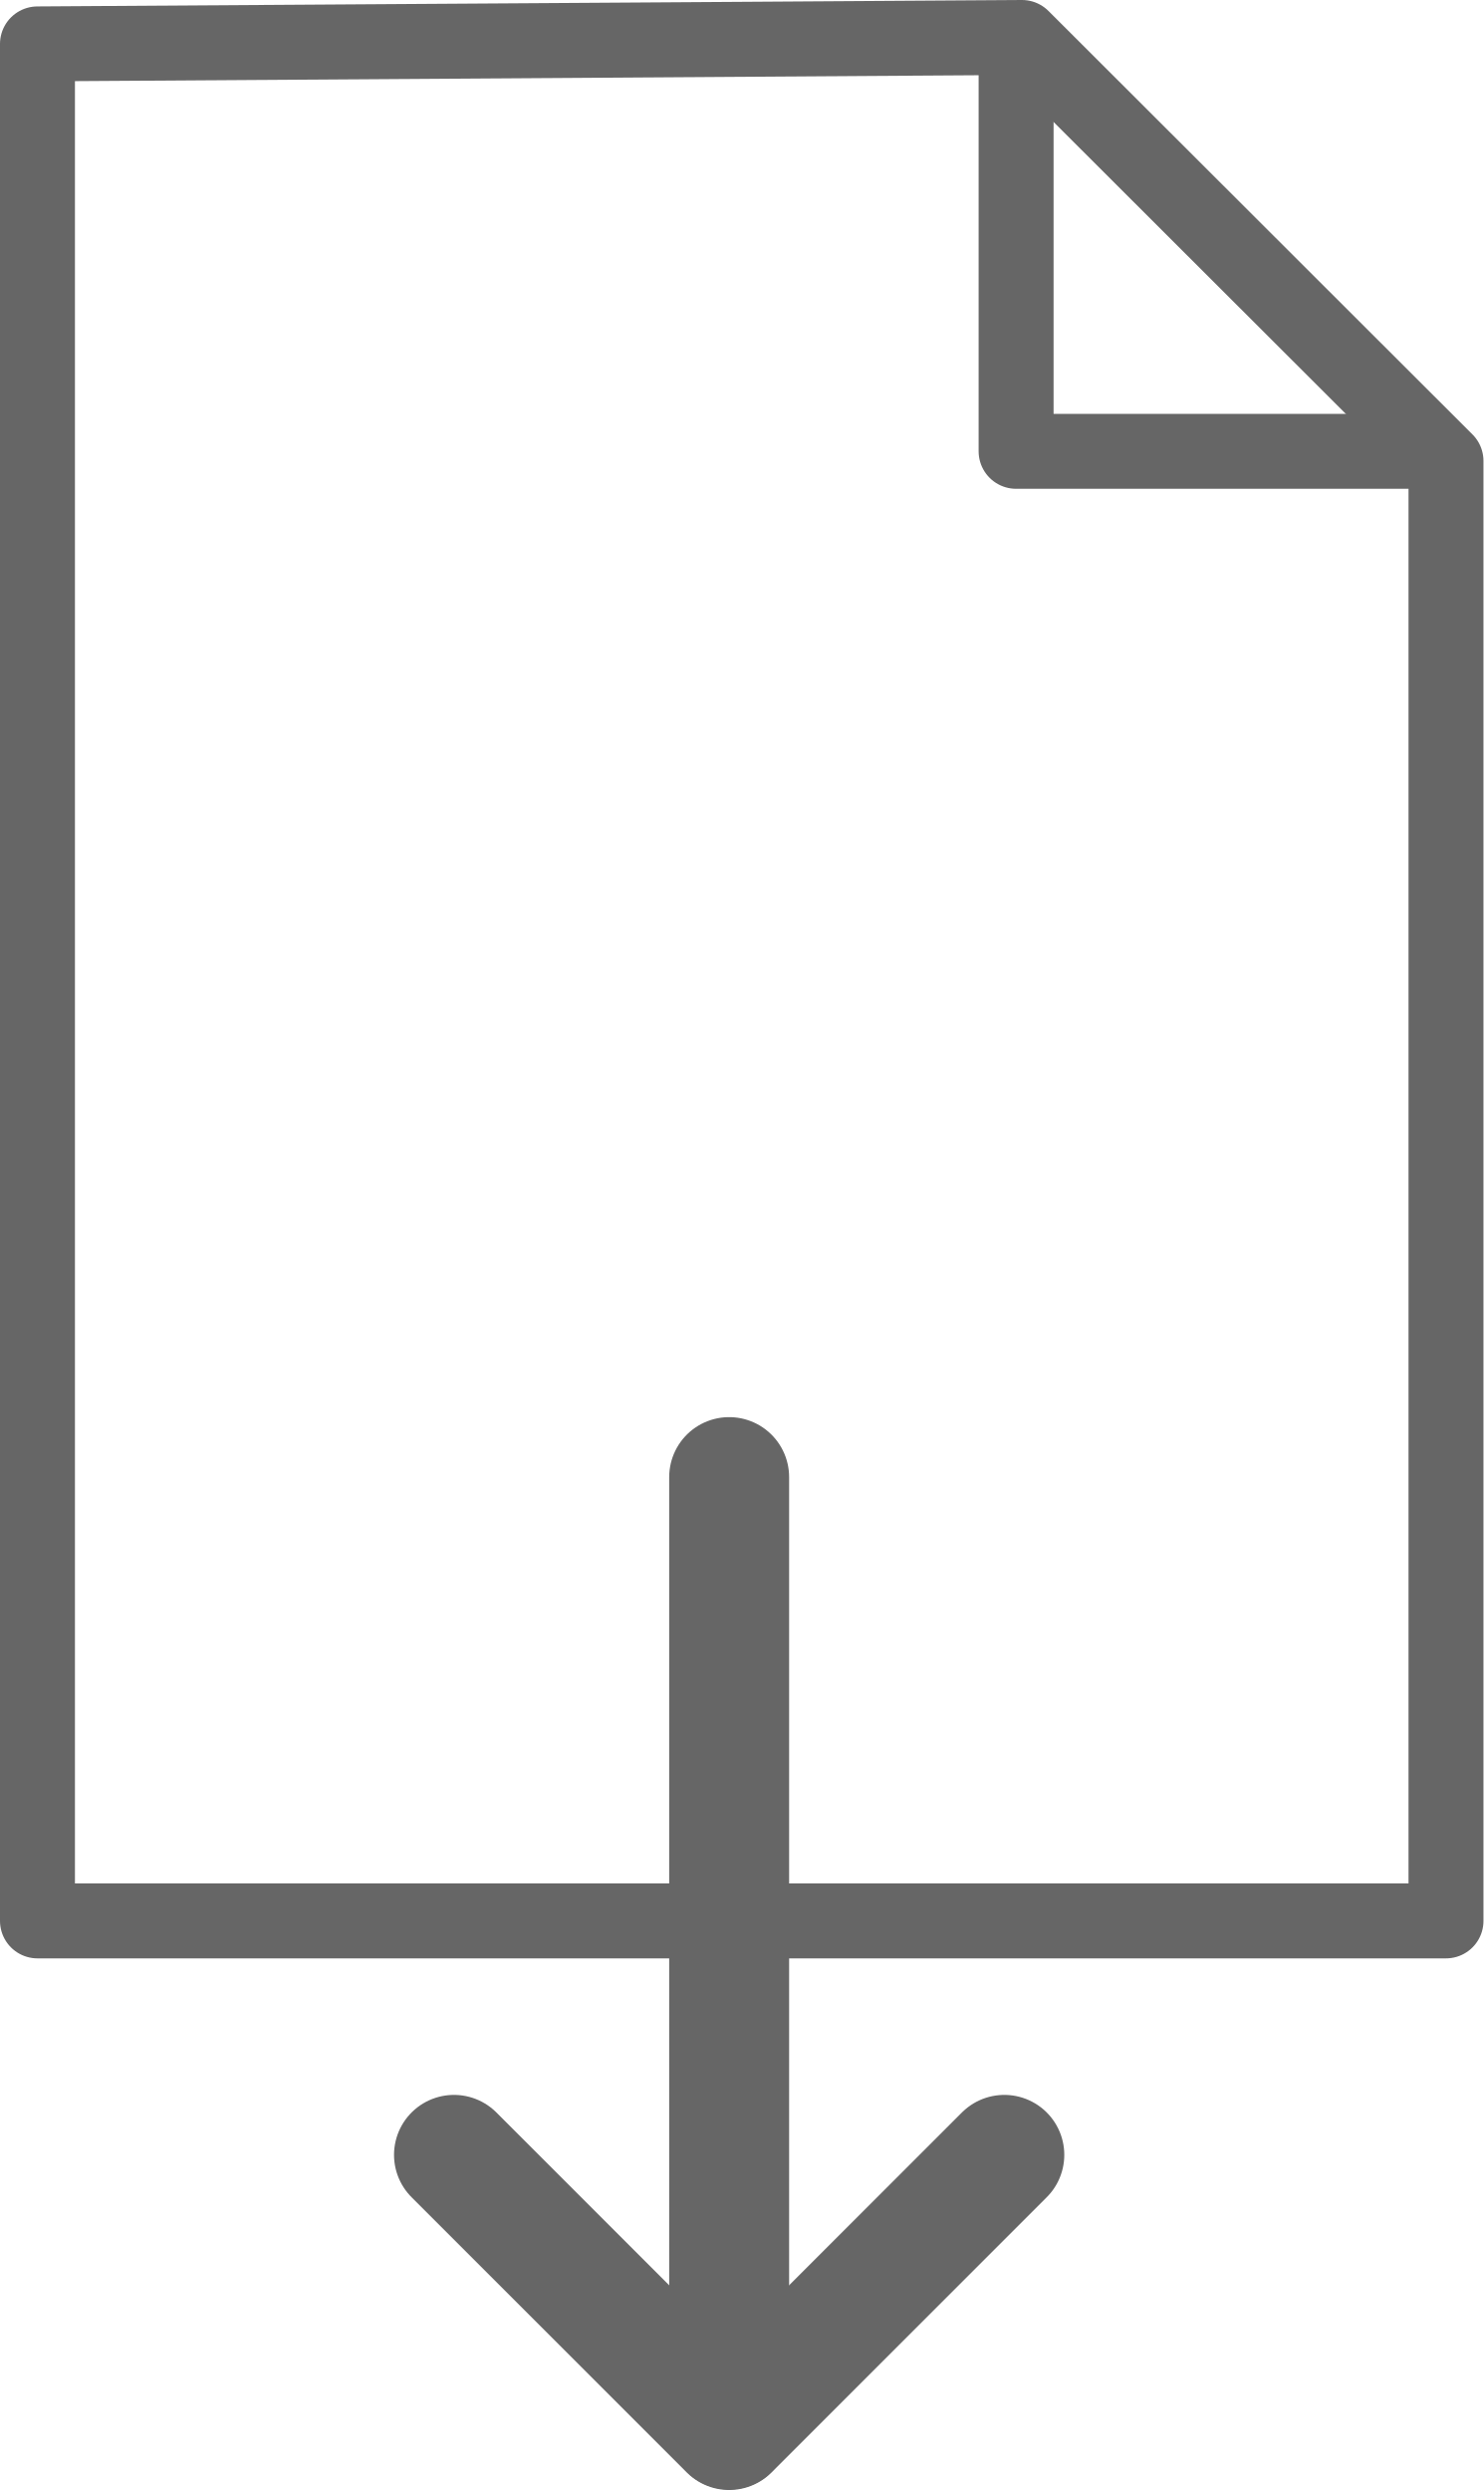
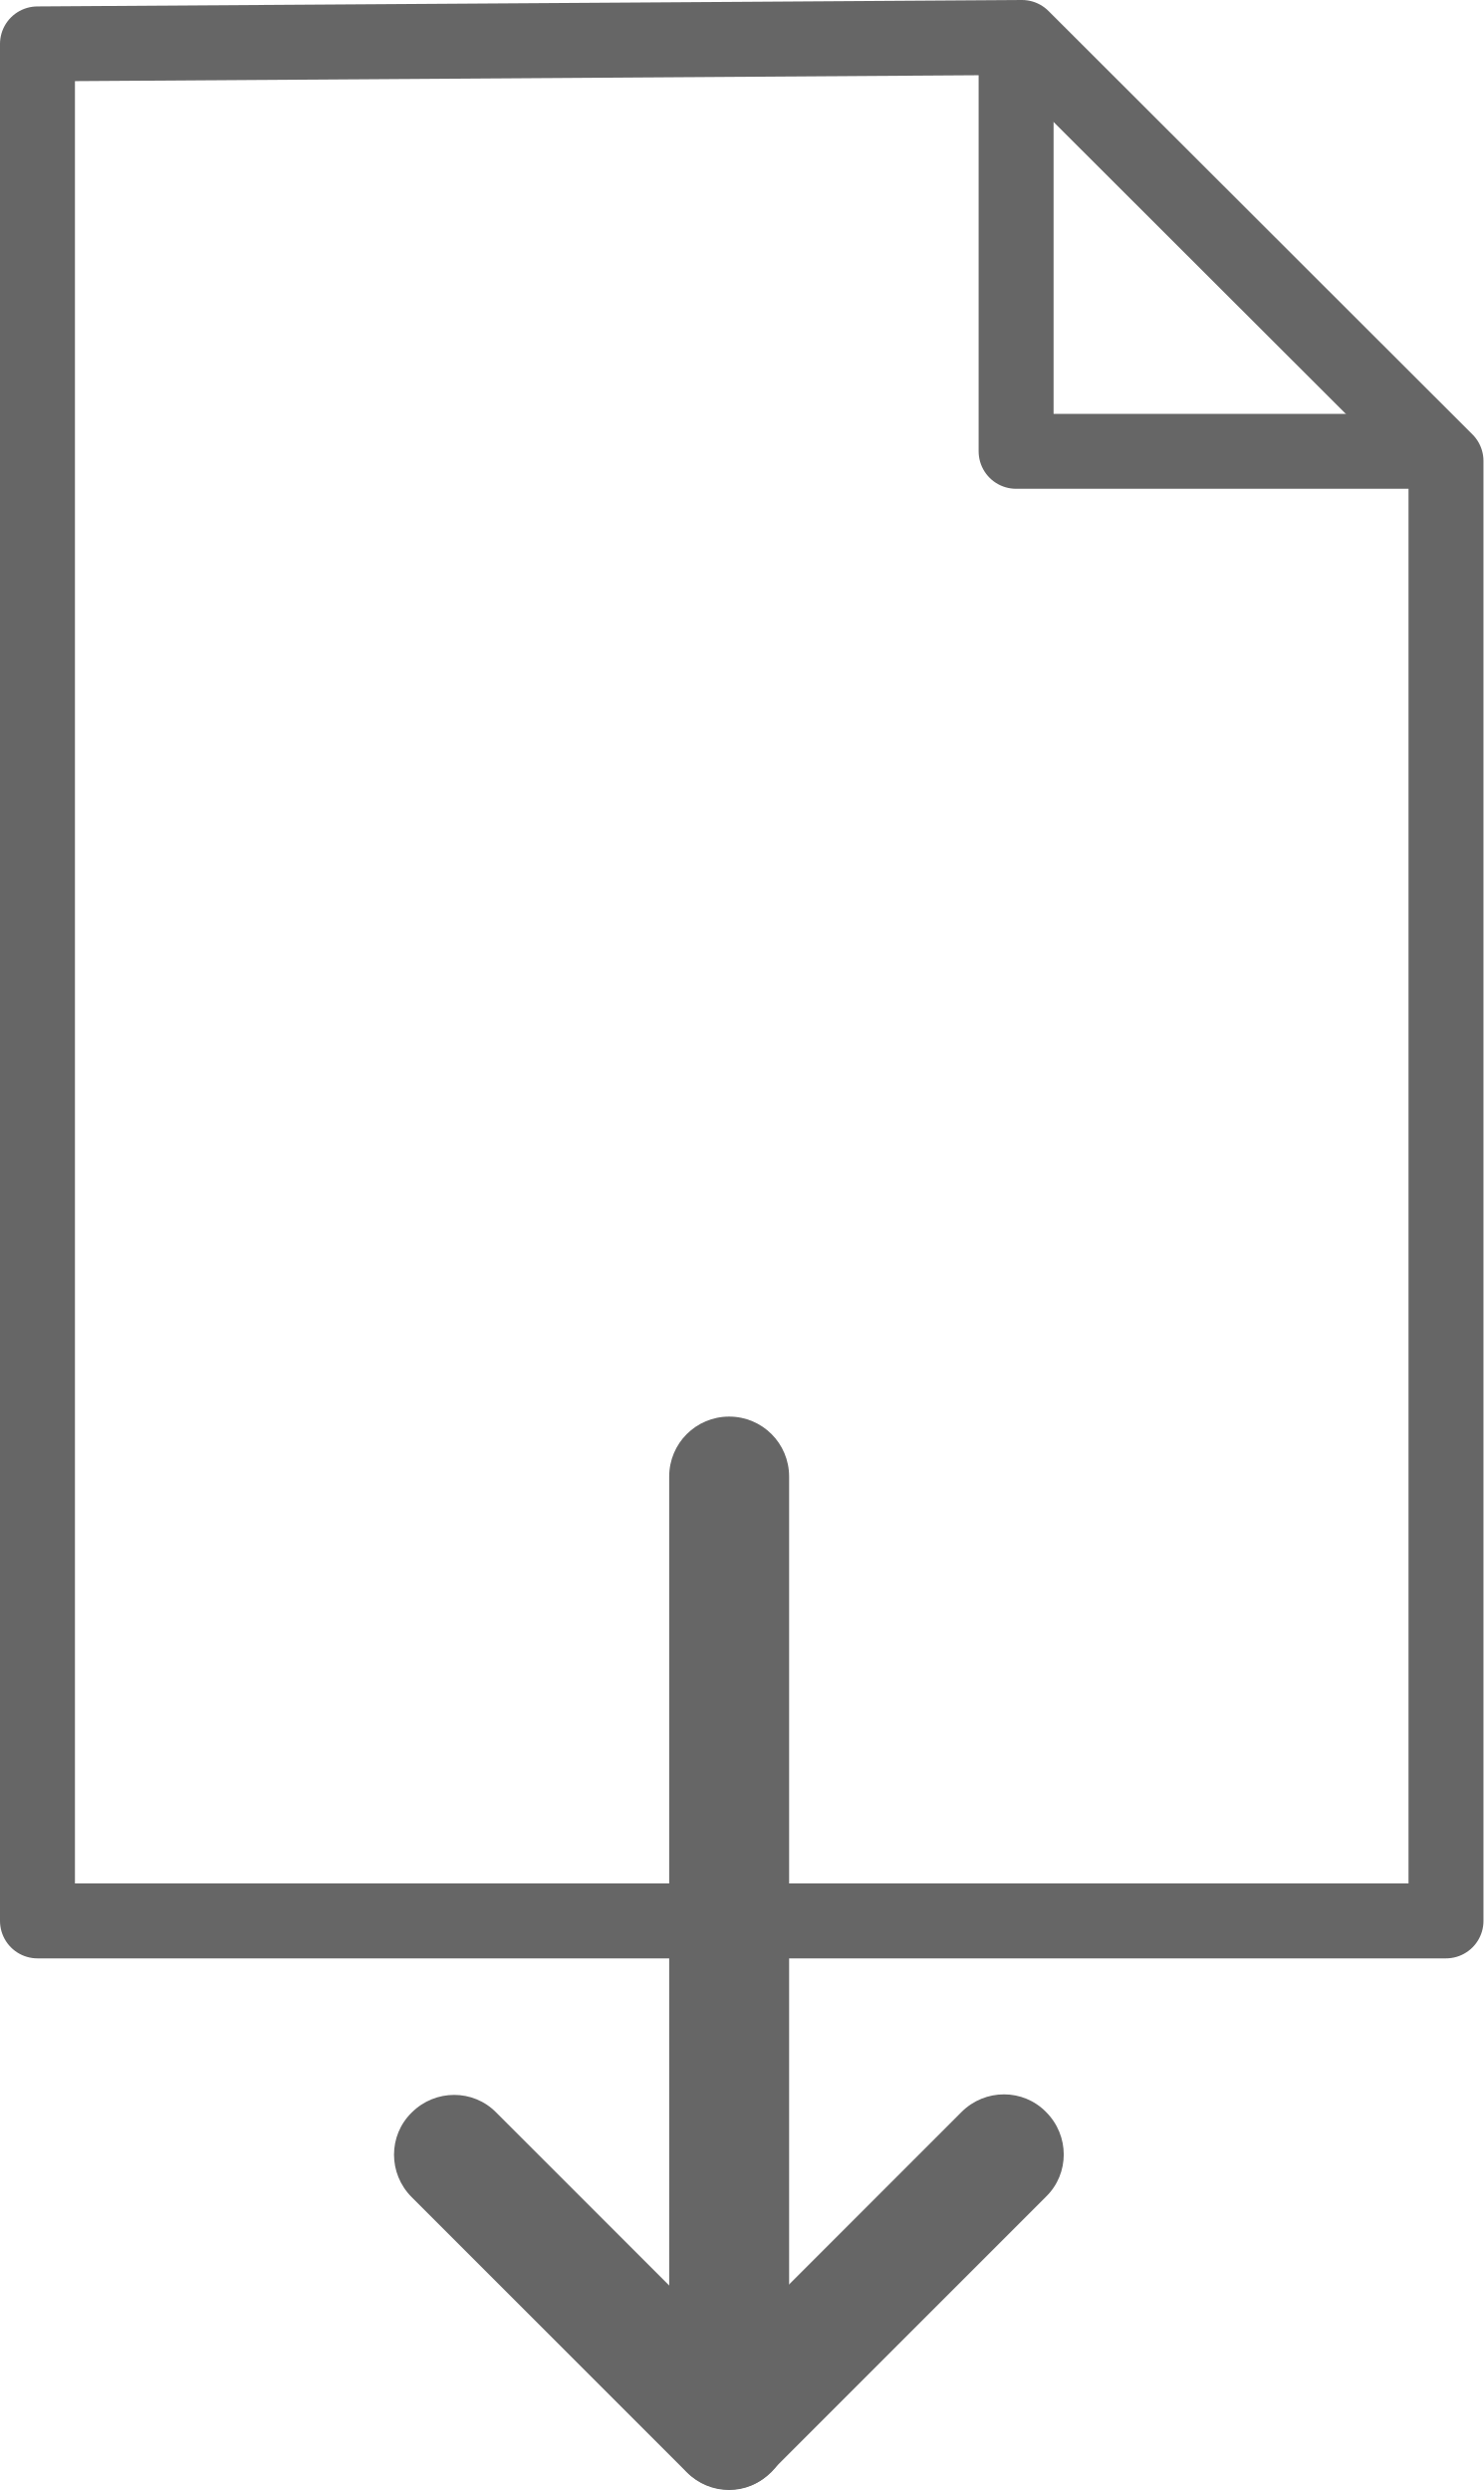
<svg xmlns="http://www.w3.org/2000/svg" version="1.1" id="Layer_1" x="0px" y="0px" viewBox="0 0 27.71 46.51" style="enable-background:new 0 0 27.71 46.51;" xml:space="preserve">
  <style type="text/css">
	.st0{fill:none;stroke:#666666;stroke-width:1.4;stroke-linejoin:round;stroke-miterlimit:10;}
- 	.st1{fill:none;stroke:#666666;stroke-width:2.24;stroke-linecap:round;stroke-miterlimit:10;}
- 	.st2{fill:none;stroke:#666666;stroke-width:2.24;stroke-linecap:round;stroke-linejoin:round;stroke-miterlimit:10;}
+ 	.st1{fill:#666666;}
</style>
  <polygon class="st0" points="0.7,0.82 0.7,35.88 27.01,35.88 27.01,8.61 19.09,0.7 " />
  <polyline class="st0" points="18.98,1.1 18.98,8.43 26.89,8.43 " />
  <g>
-     <line class="st1" x1="13.62" y1="27.59" x2="13.62" y2="45.38" />
-     <polyline class="st2" points="18.76,40.25 13.62,45.39 8.48,40.25  " />
+     <path class="st1" d="M13.62,46.5c-0.62,0-1.12-0.5-1.12-1.12v-17.8c0-0.62,0.5-1.12,1.12-1.12s1.12,0.5,1.12,1.12v17.8   C14.74,46,14.24,46.5,13.62,46.5z" />
+     <path class="st1" d="M13.62,46.51c-0.29,0-0.57-0.11-0.79-0.33l-5.14-5.14c-0.44-0.44-0.44-1.15,0-1.58c0.44-0.44,1.15-0.44,1.58,0   l4.34,4.34l4.35-4.35c0.44-0.44,1.15-0.44,1.58,0c0.44,0.44,0.44,1.15,0,1.58l-5.14,5.14C14.19,46.4,13.9,46.51,13.62,46.51z" />
  </g>
</svg>
